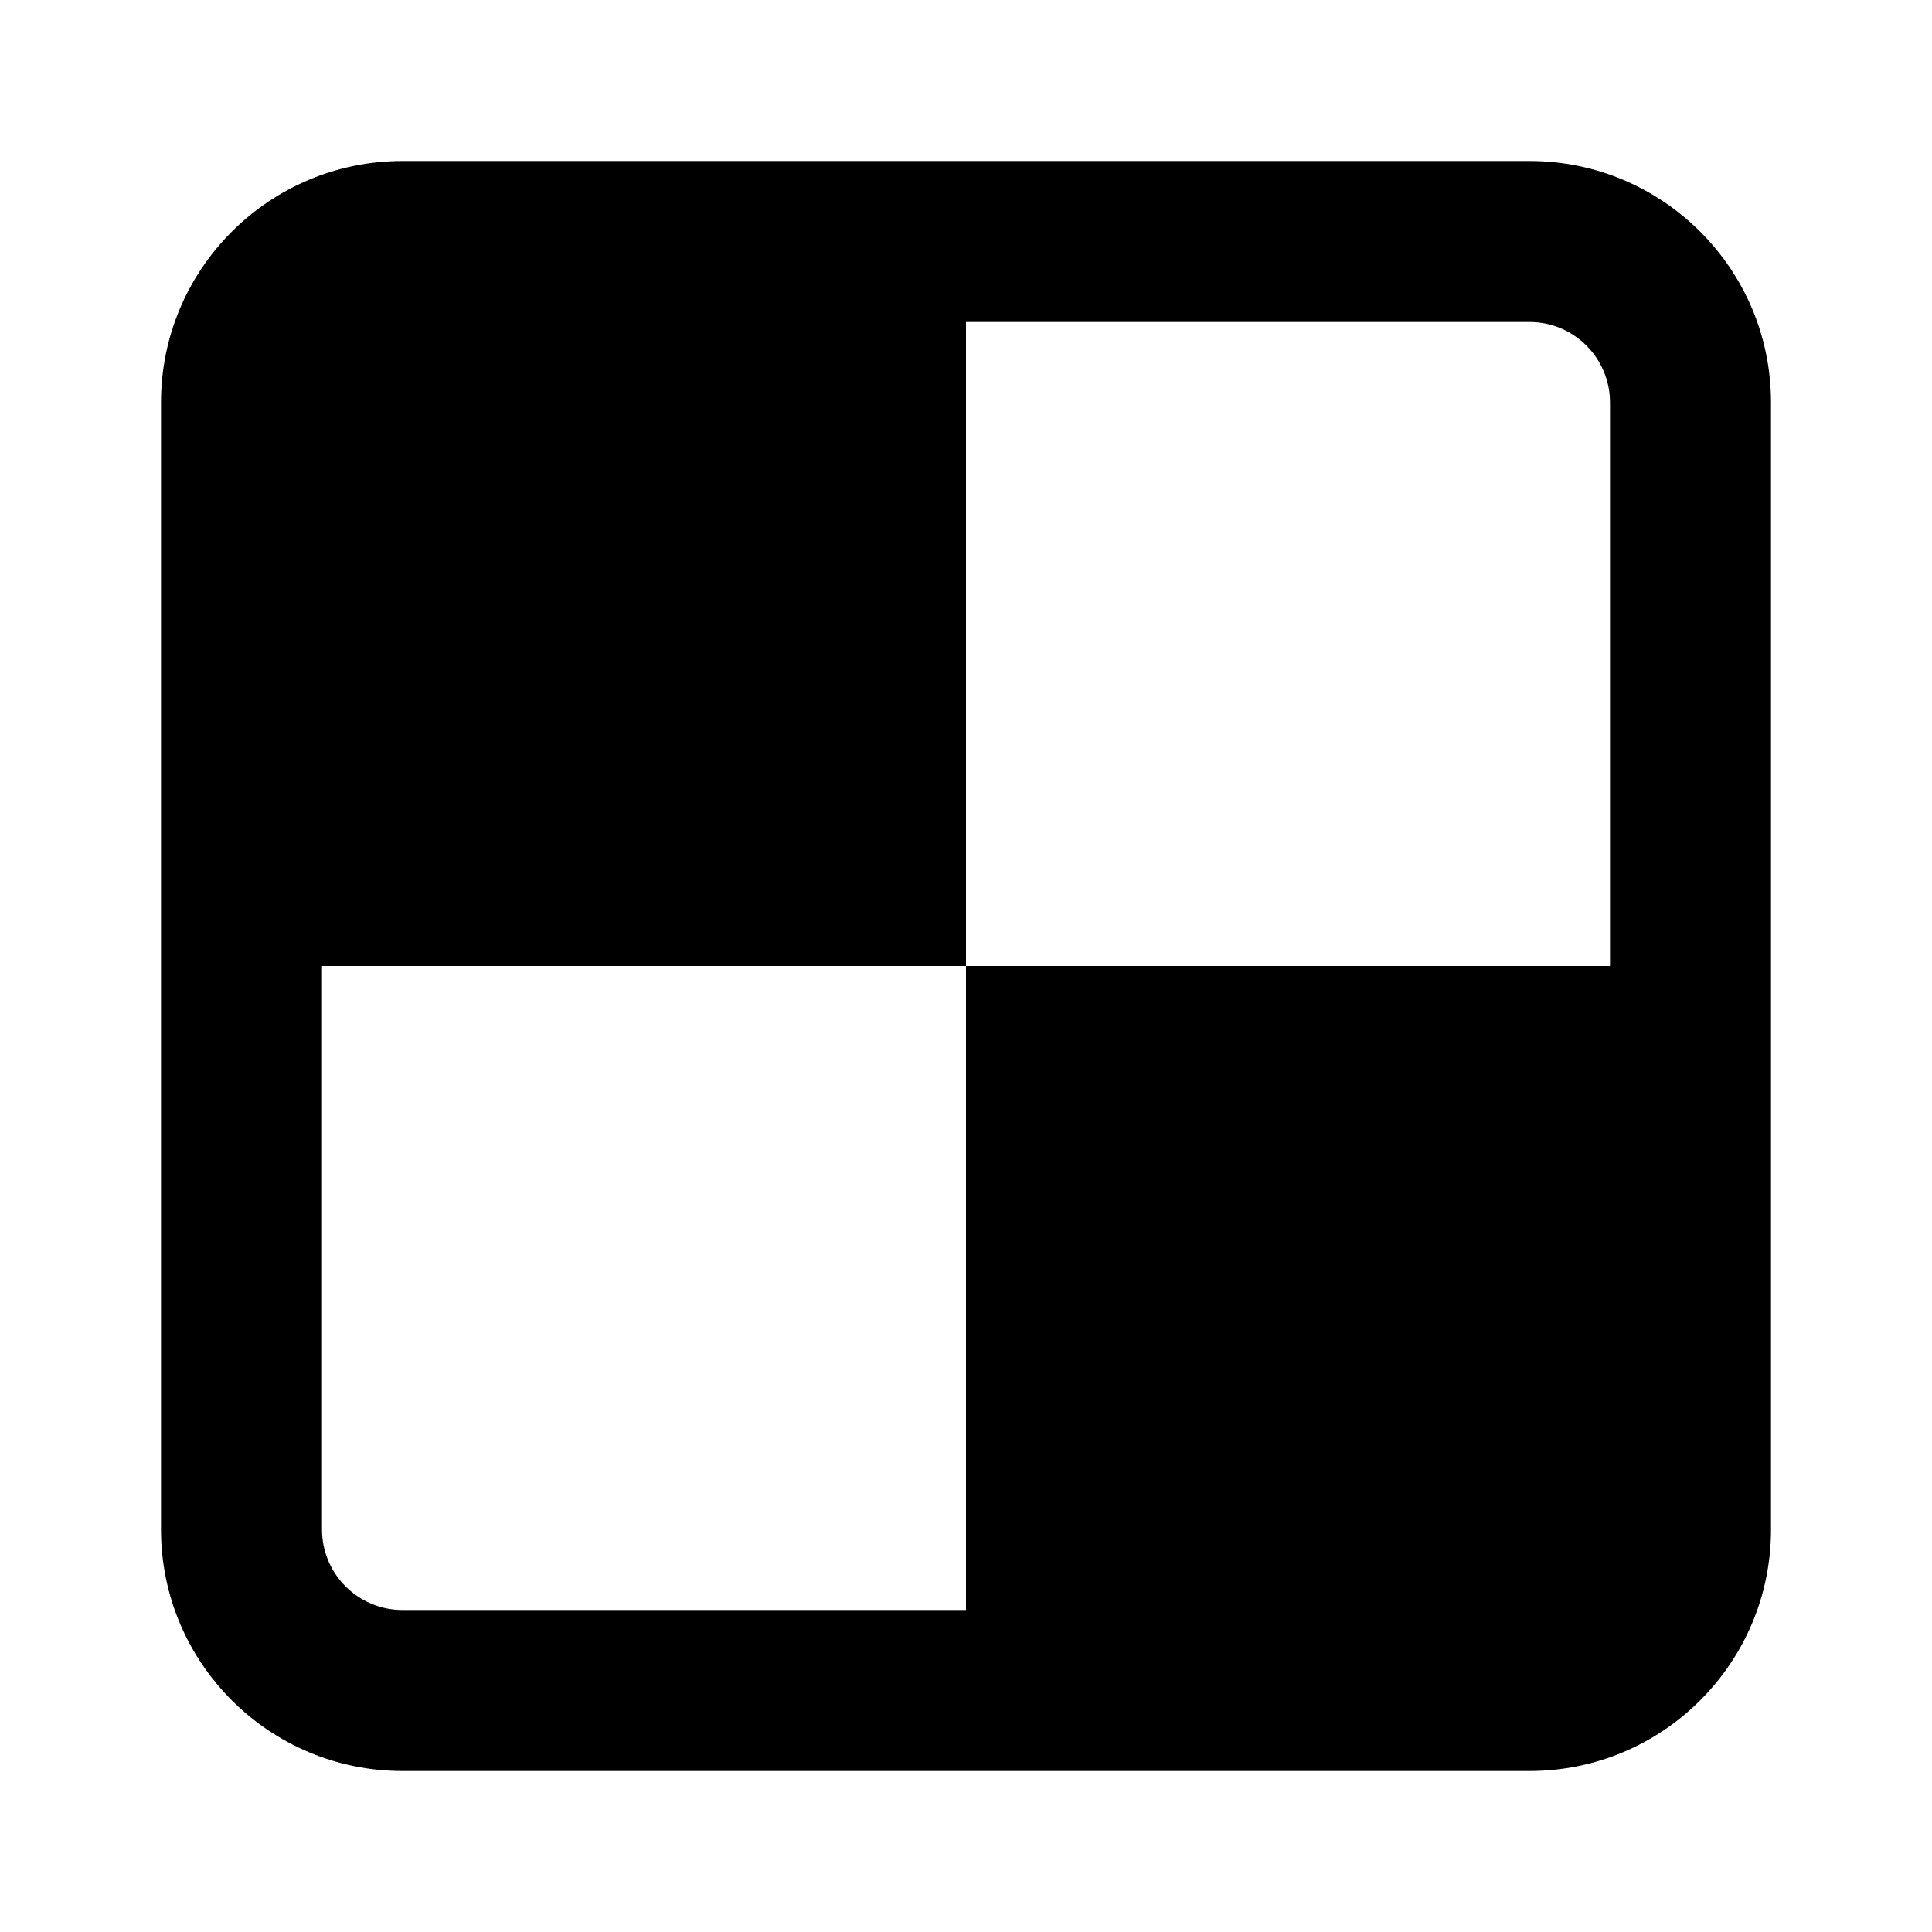
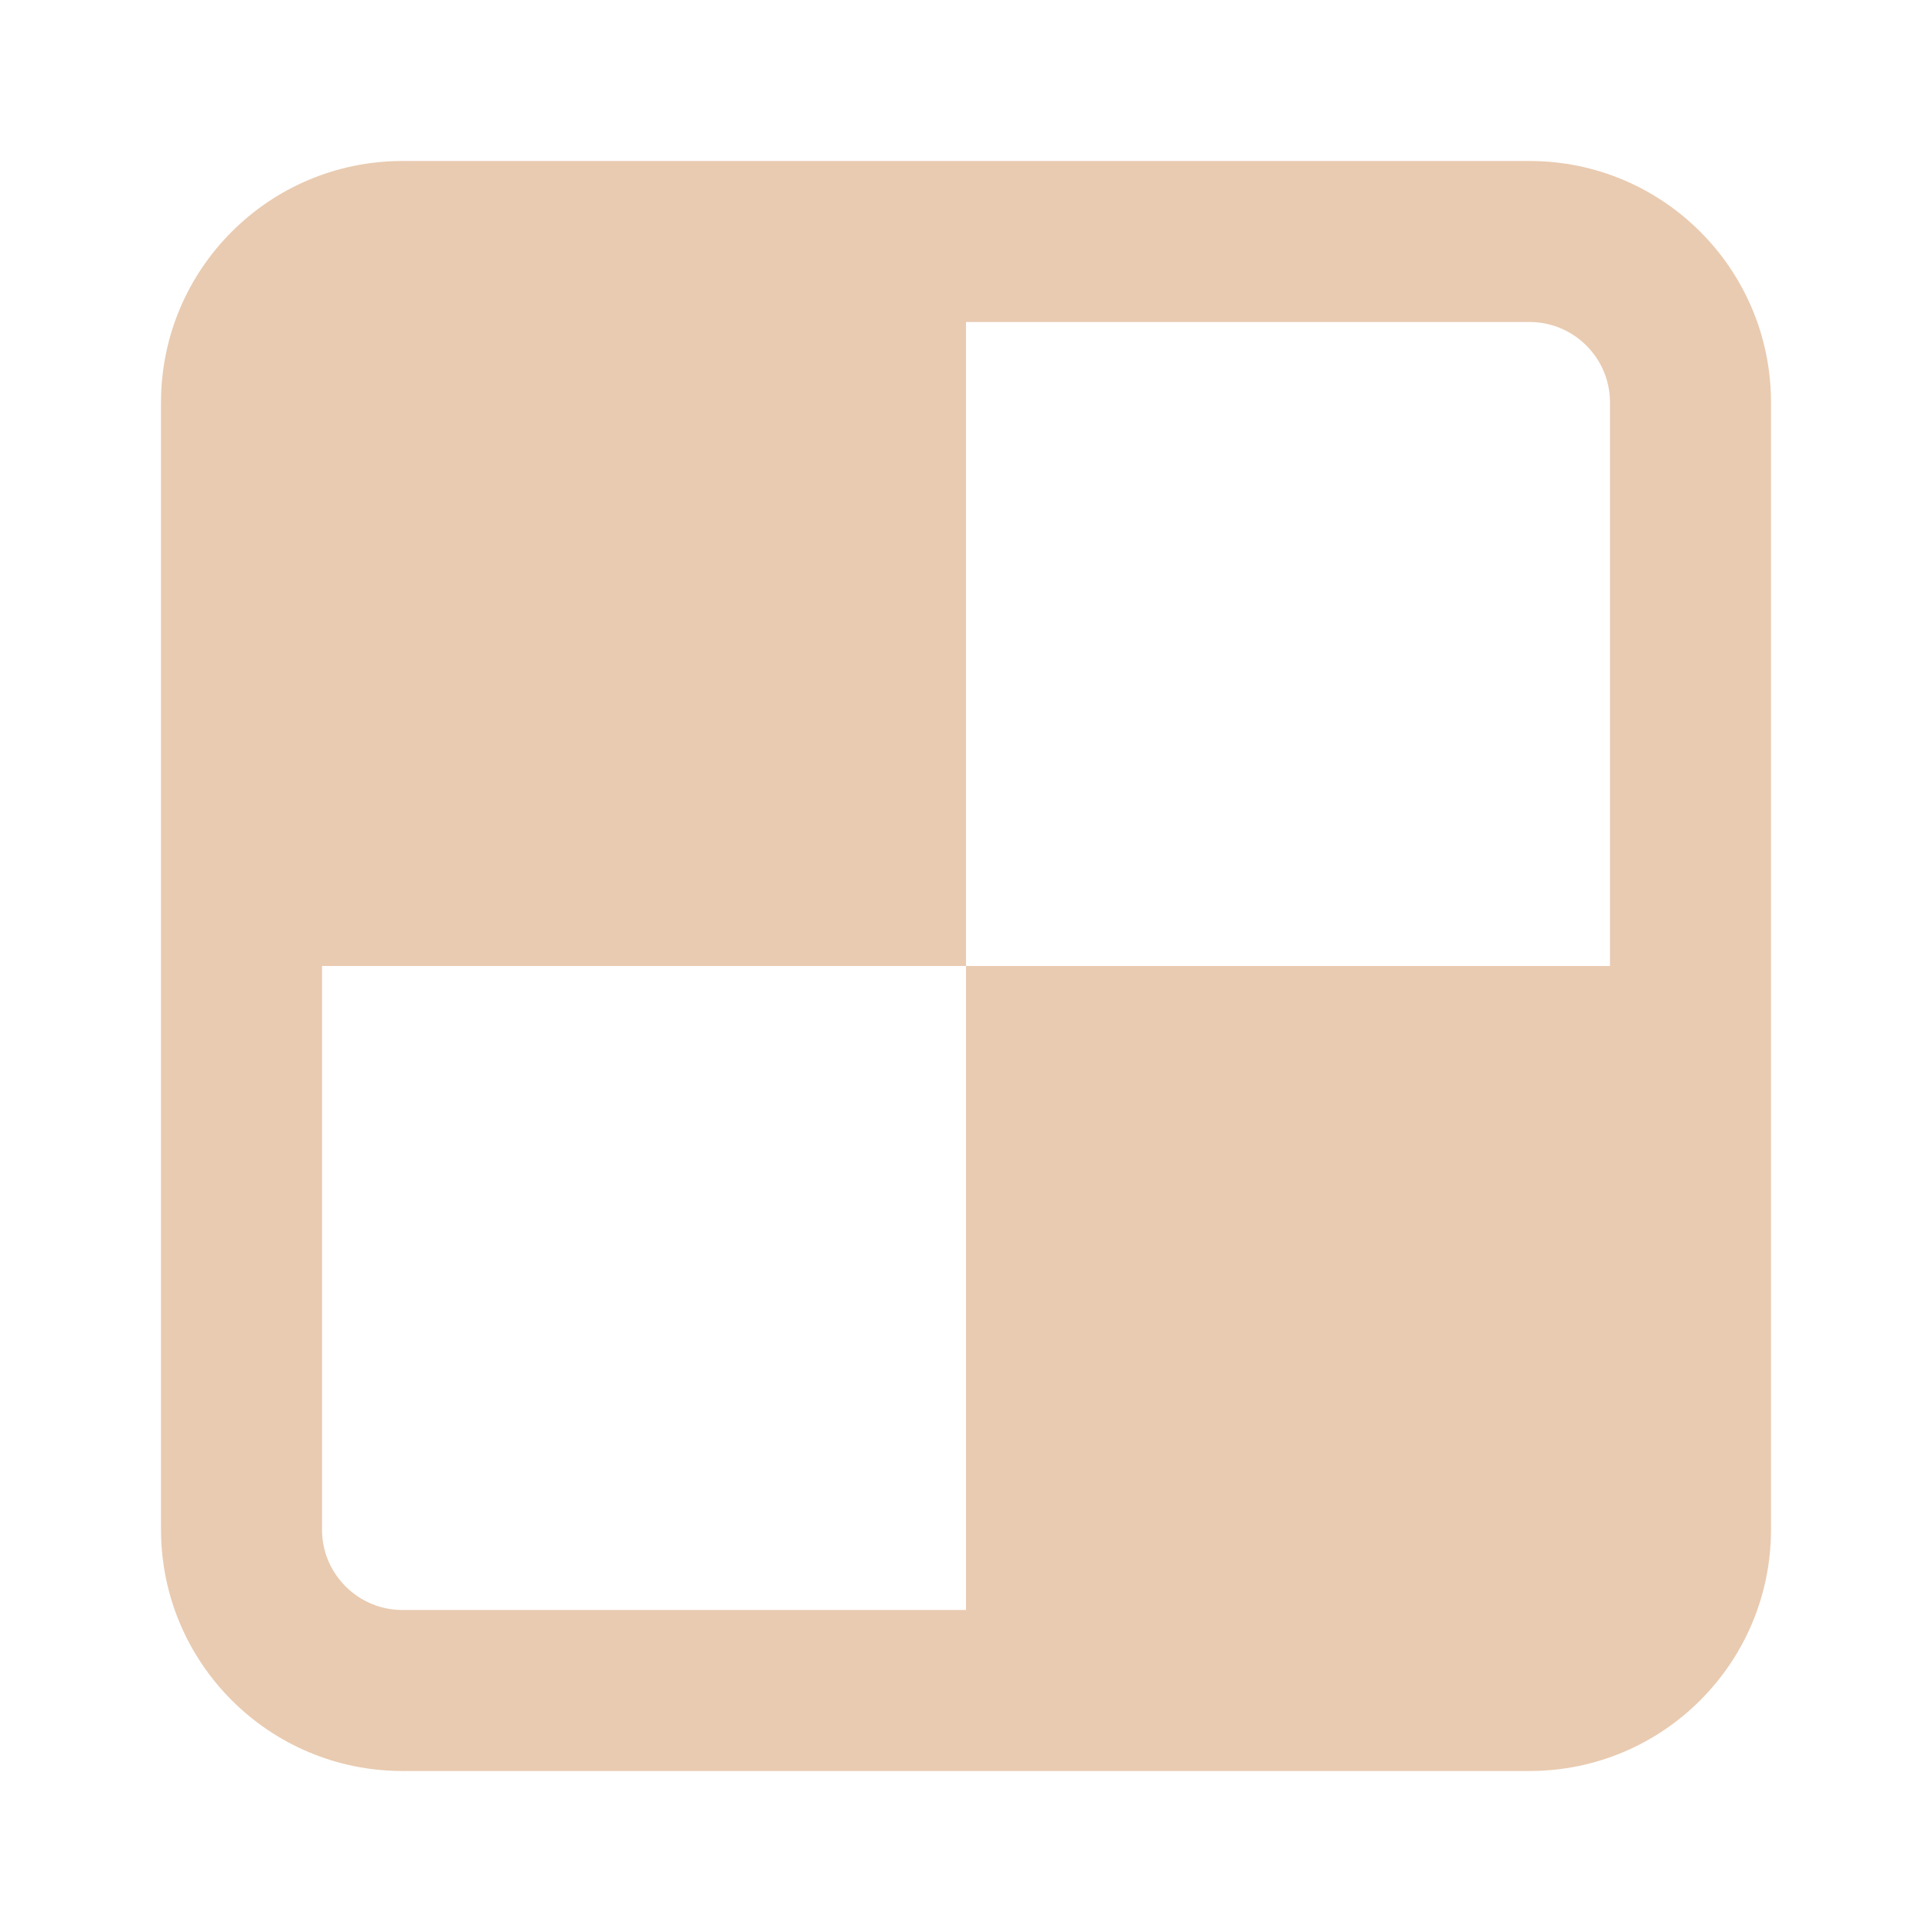
- <svg xmlns="http://www.w3.org/2000/svg" width="800px" height="800px" viewBox="0 0 24 24" fill="none">
-   <path fill-rule="evenodd" clip-rule="evenodd" d="M2 5C2 3.343 3.343 2 5 2H19C20.657 2 22 3.343 22 5V19C22 20.657 20.657 22 19 22H5C3.343 22 2 20.657 2 19V5ZM4 19V12H12V20H5C4.448 20 4 19.552 4 19ZM20 12H12V4H19C19.552 4 20 4.448 20 5V12Z" fill="#000000" />
+ <svg xmlns="http://www.w3.org/2000/svg" width="800px" height="800px" viewBox="0 0 24 24">
+   <path fill="#e9cbb1" fill-rule="evenodd" clip-rule="evenodd" d="M2 5C2 3.343 3.343 2 5 2H19C20.657 2 22 3.343 22 5V19C22 20.657 20.657 22 19 22H5C3.343 22 2 20.657 2 19V5ZM4 19V12H12V20H5C4.448 20 4 19.552 4 19ZM20 12H12V4H19C19.552 4 20 4.448 20 5V12Z" />
</svg>
